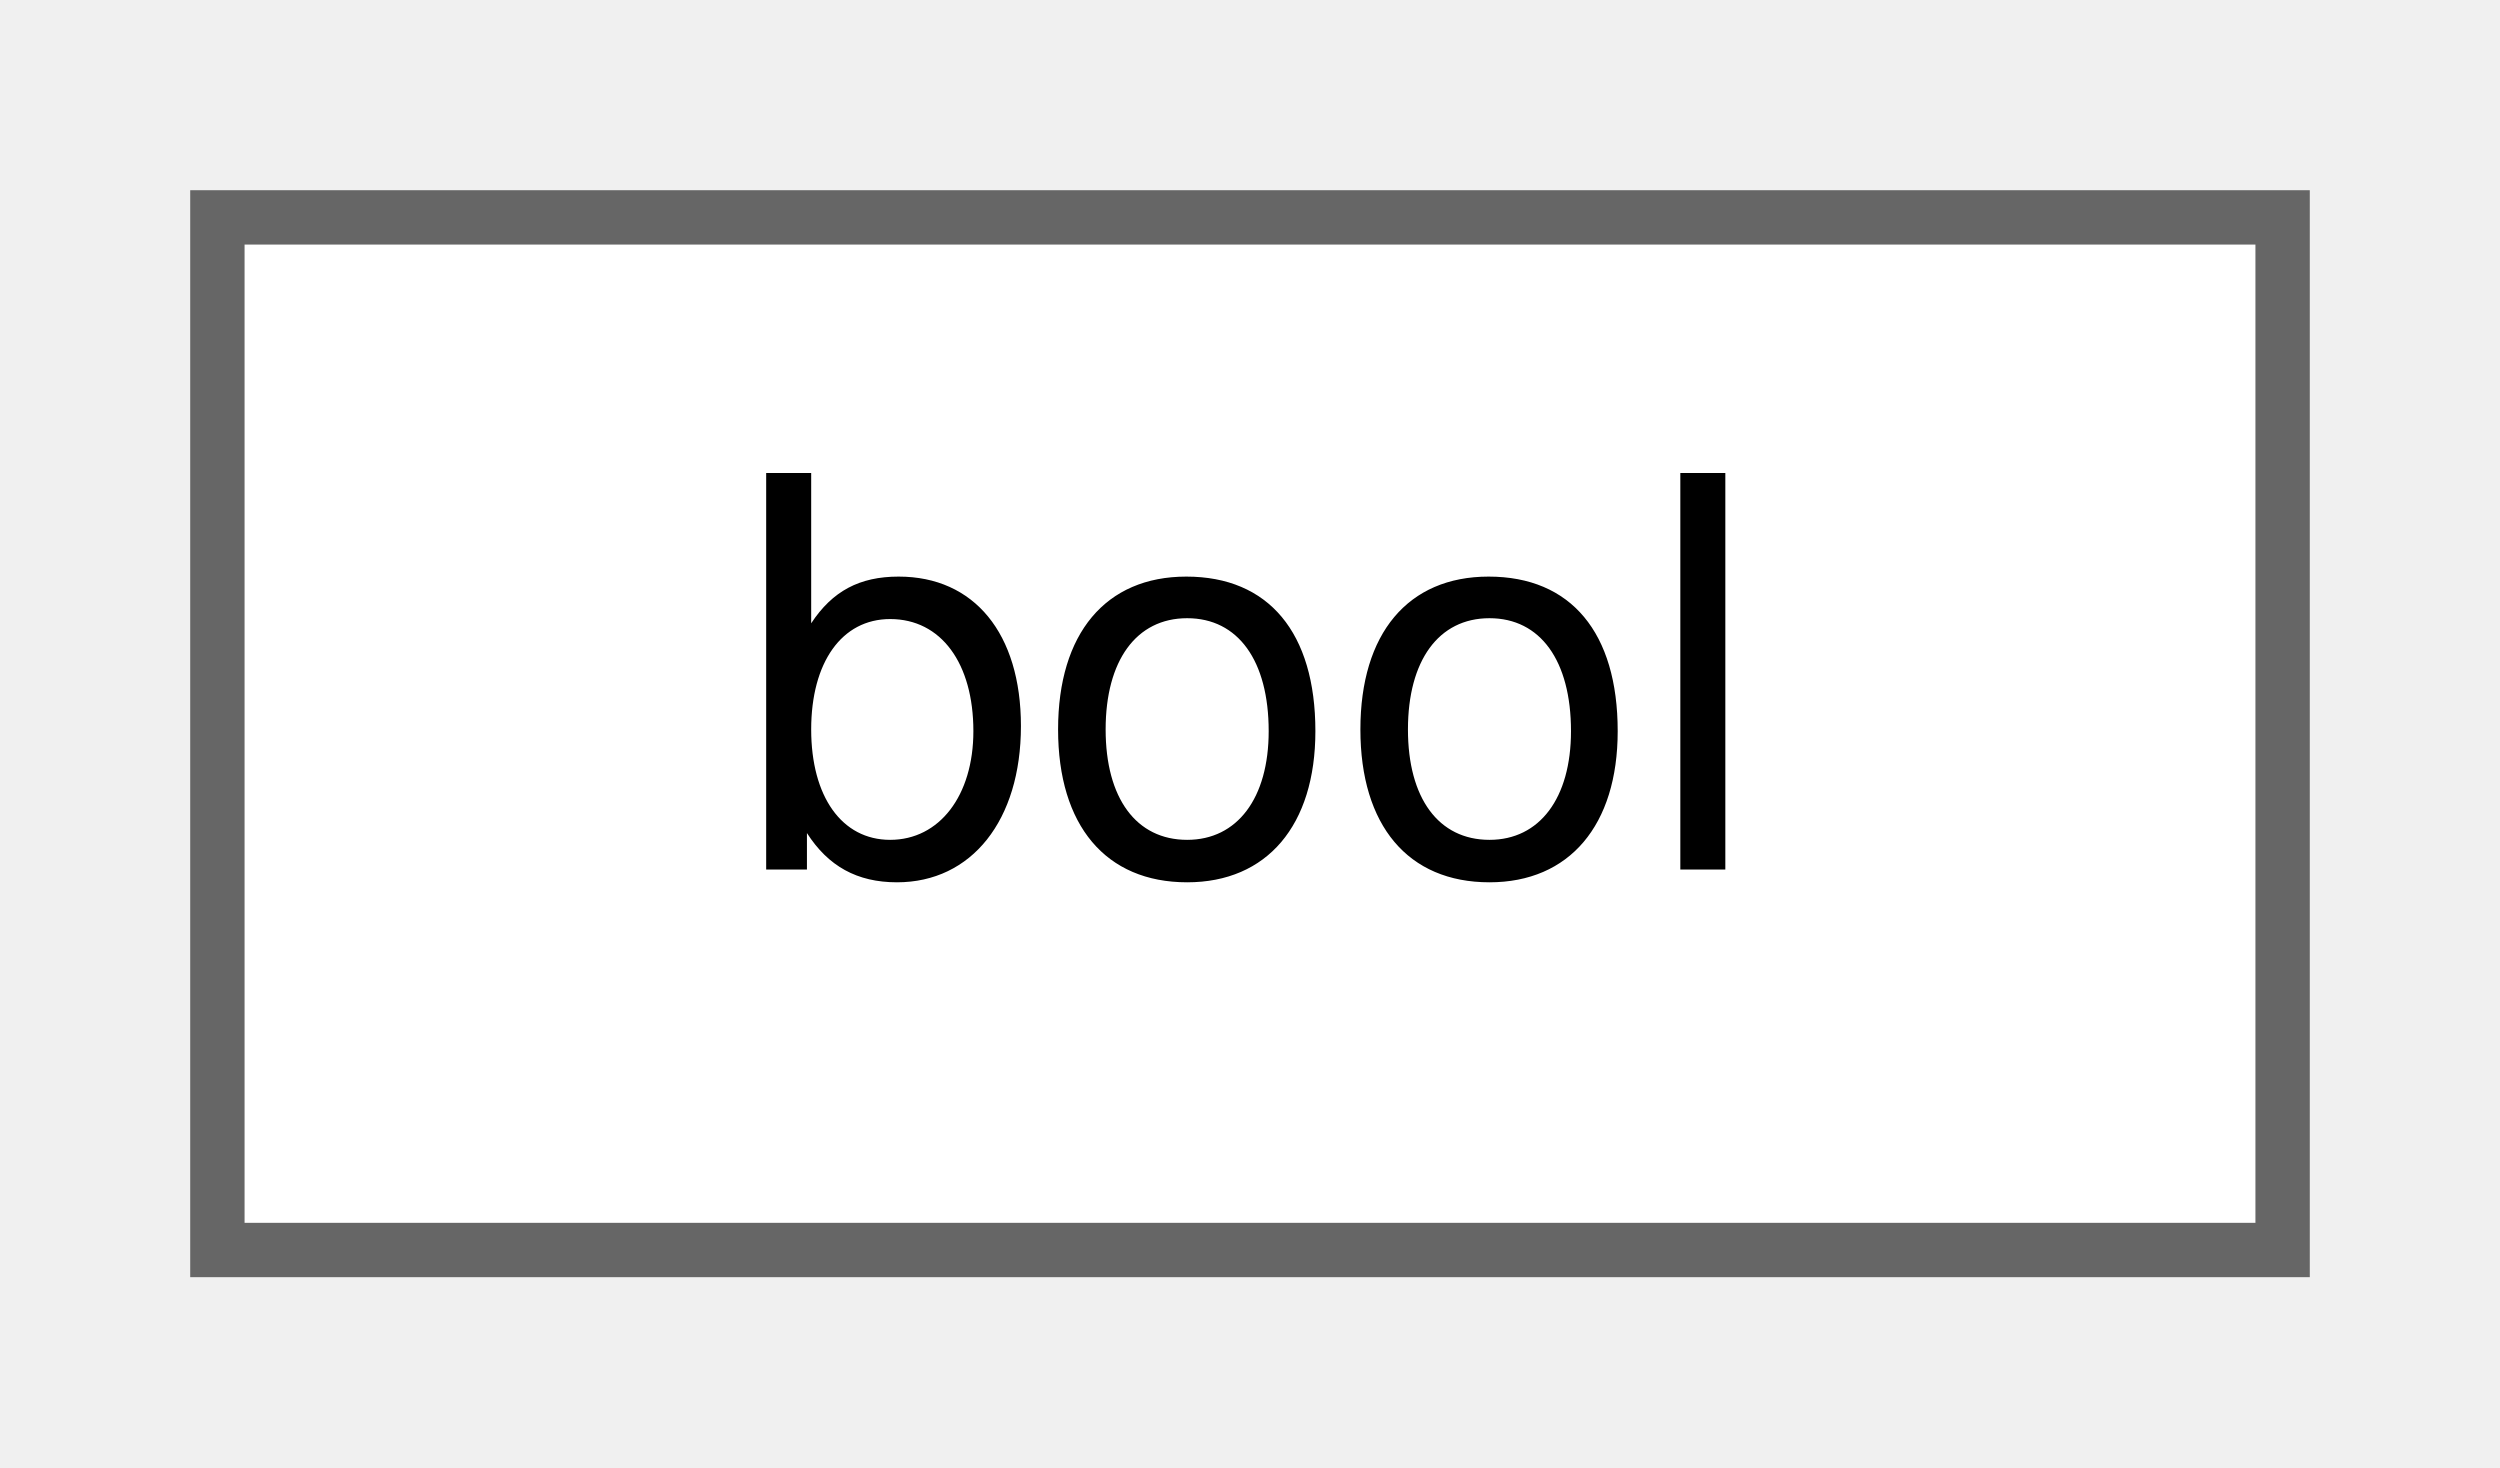
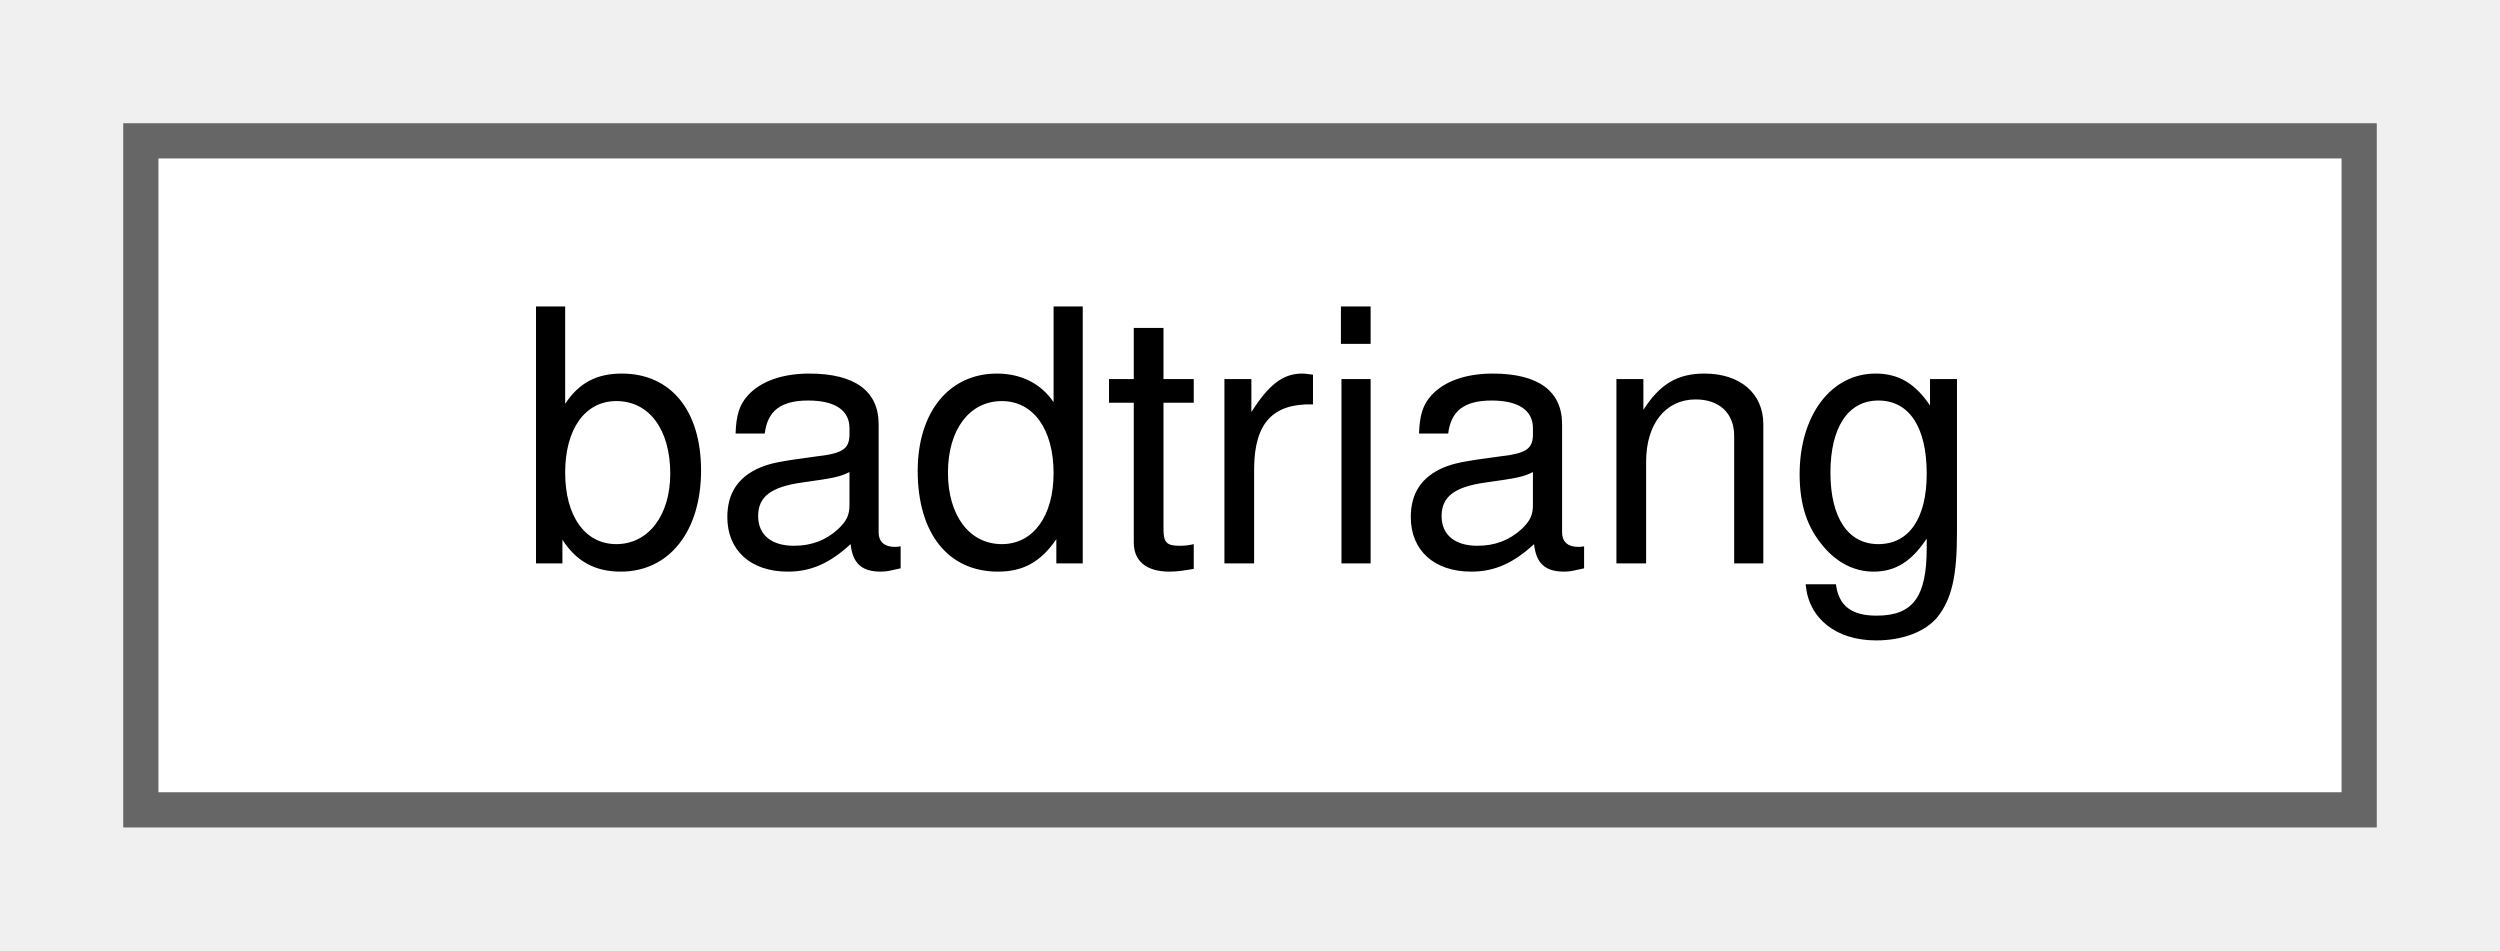
- <svg xmlns="http://www.w3.org/2000/svg" xmlns:xlink="http://www.w3.org/1999/xlink" width="46pt" height="27pt" viewBox="0.00 0.00 46.00 27.00">
+ <svg xmlns="http://www.w3.org/2000/svg" xmlns:xlink="http://www.w3.org/1999/xlink" width="71pt" height="27pt" viewBox="0.00 0.00 71.00 27.00">
  <g id="graph0" class="graph" transform="scale(1 1) rotate(0) translate(4 23)">
    <g id="Node000000" class="node">
      <g id="a_Node000000">
-         <a xlink:href="classbool.html" target="_top" xlink:title=" ">
-           <polygon fill="white" stroke="#666666" points="38,-19 0,-19 0,0 38,0 38,-19" />
-           <text text-anchor="middle" x="19" y="-7" font-family="Helvetica,sans-Serif" font-size="10.00">bool</text>
+         <a xlink:href="structbadtriang.html" target="_top" xlink:title=" ">
+           <polygon fill="white" stroke="#666666" points="63,-19 0,-19 0,0 63,0 63,-19" />
+           <text text-anchor="middle" x="31.5" y="-7" font-family="Helvetica,sans-Serif" font-size="10.00">badtriang</text>
        </a>
      </g>
    </g>
  </g>
</svg>
